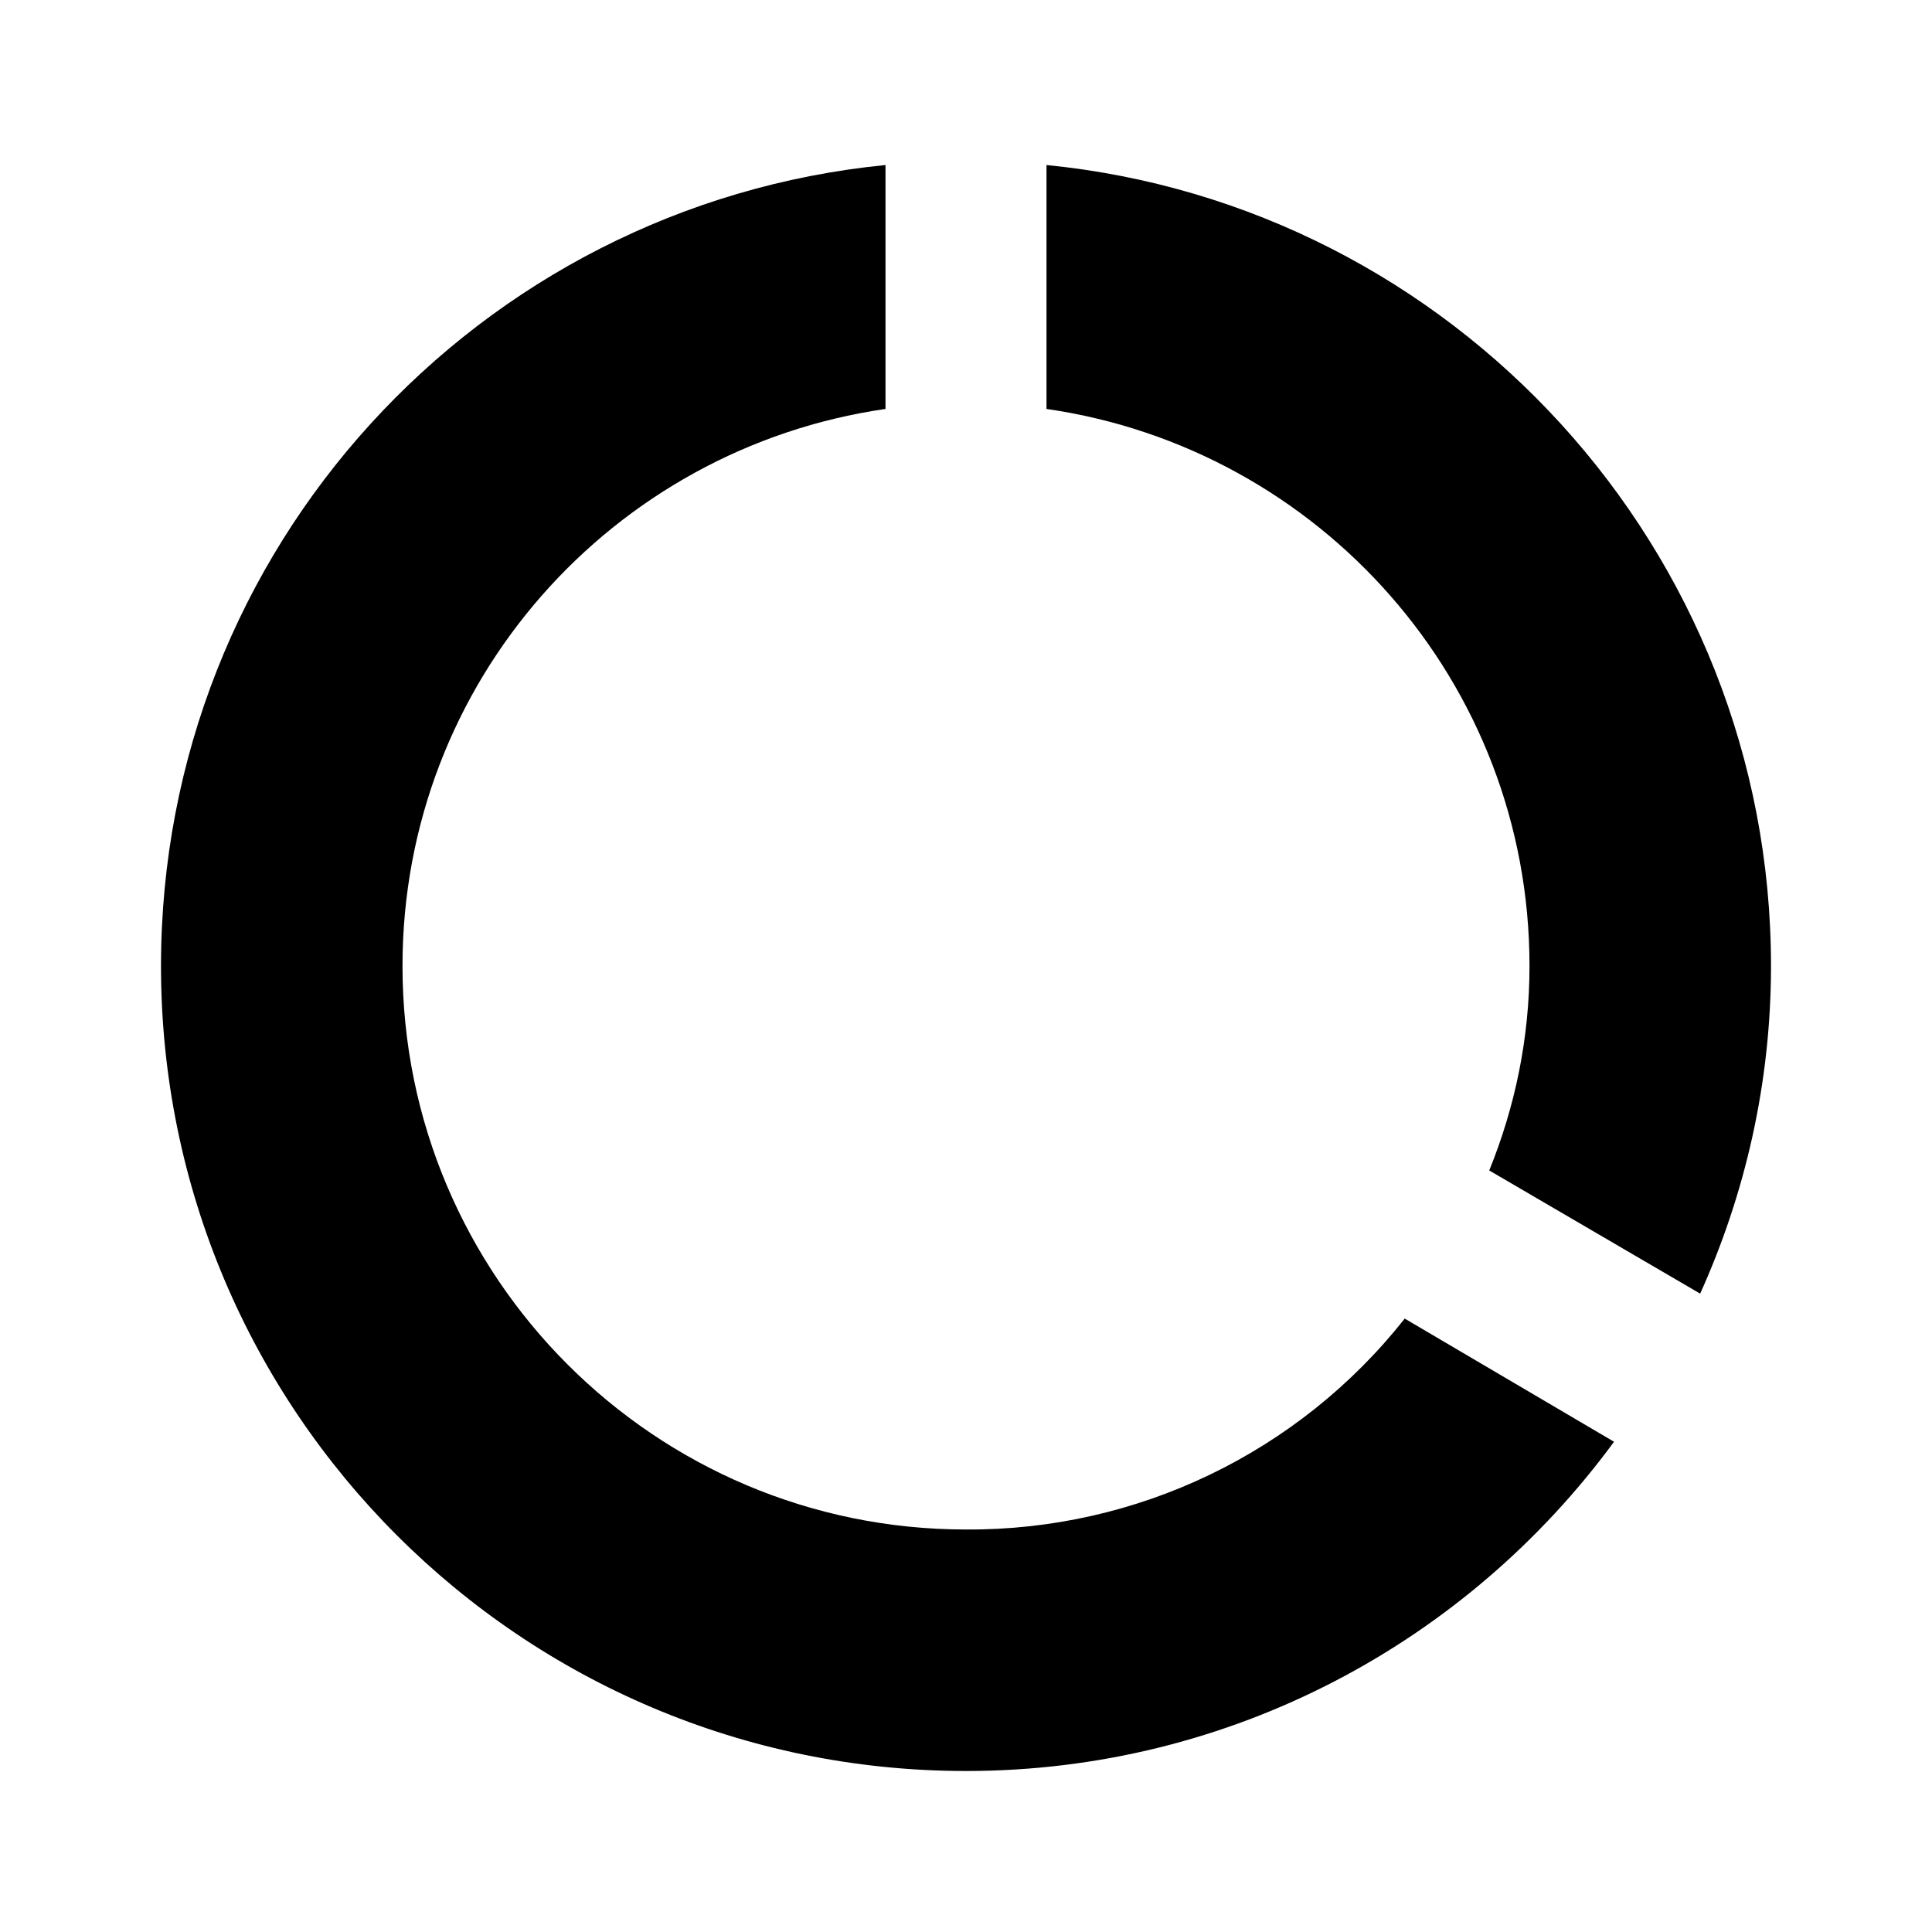
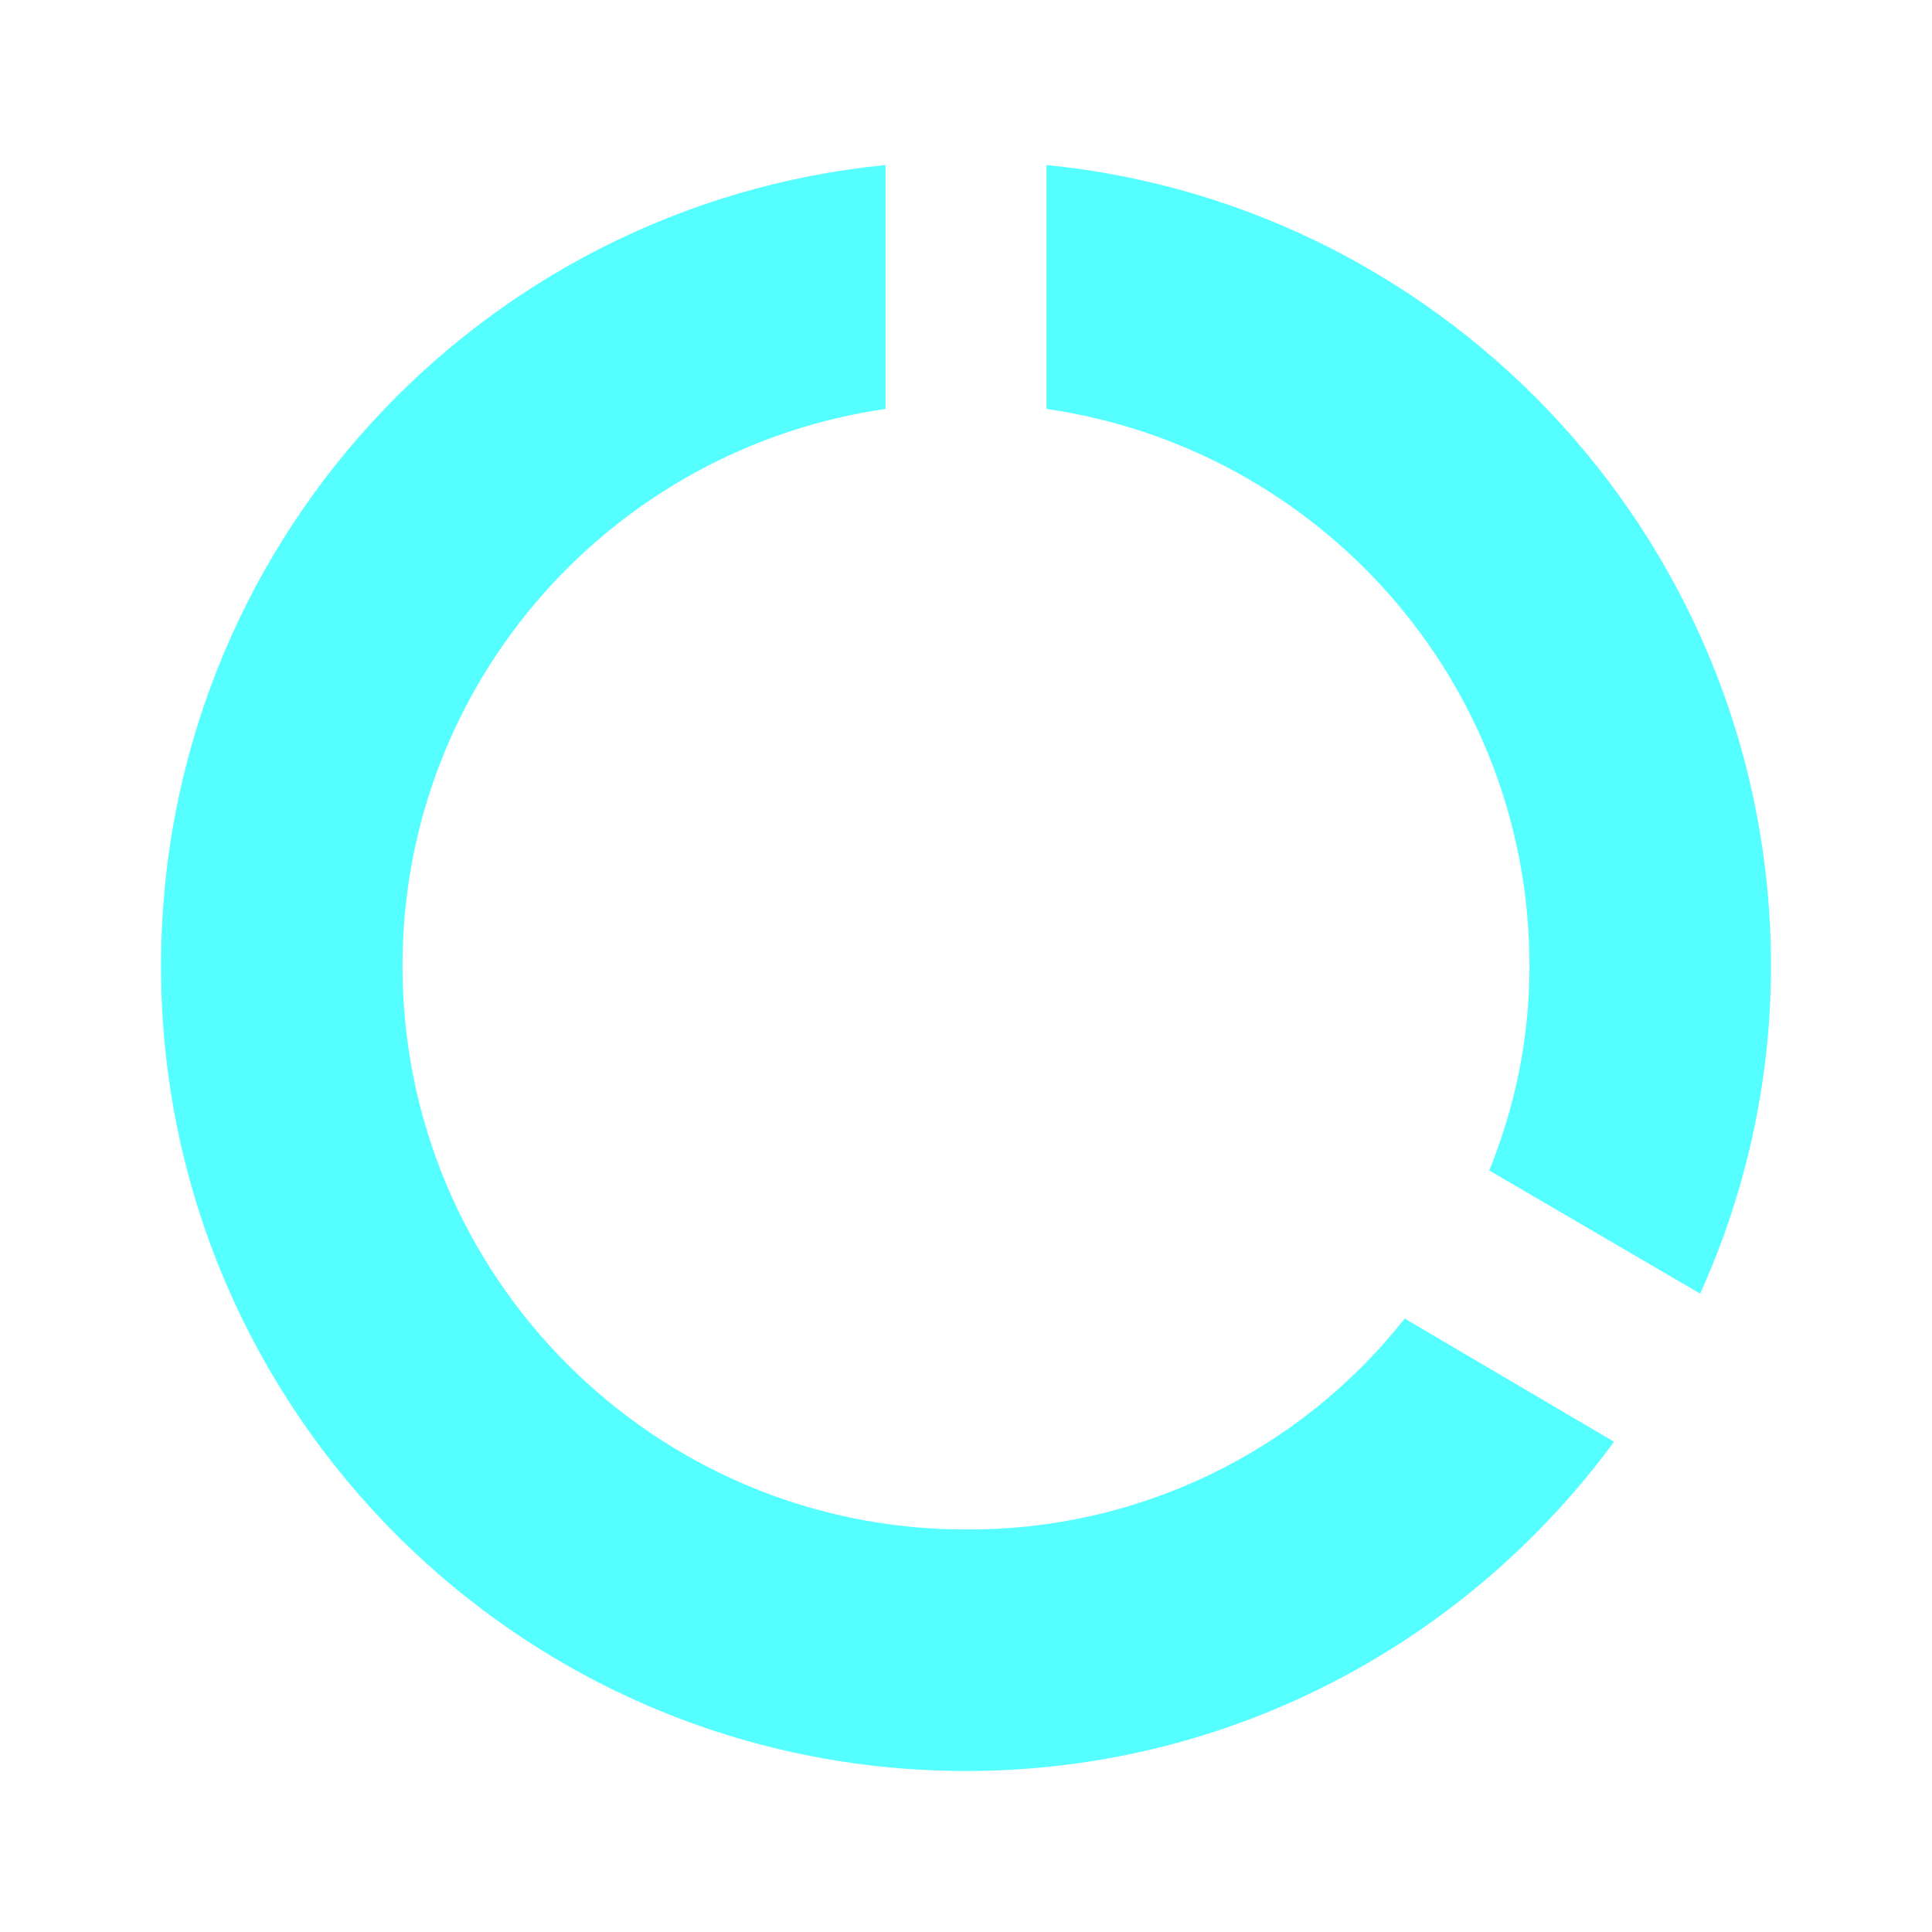
<svg xmlns="http://www.w3.org/2000/svg" width="32" height="32" viewBox="0 0 24 24">
-   <path fill="currentColor" d="M13 2.05v3.03c3.39.49 6 3.39 6 6.92c0 .9-.18 1.75-.5 2.54l2.62 1.53c.56-1.24.88-2.62.88-4.07c0-5.18-3.95-9.45-9-9.95M12 19a7 7 0 0 1-7-7c0-3.53 2.61-6.43 6-6.92V2.05c-5.06.5-9 4.76-9 9.95a10 10 0 0 0 10 10c3.3 0 6.23-1.61 8.05-4.09l-2.6-1.53A6.89 6.89 0 0 1 12 19Z" />
+   <path fill="#55FFFF" d="M13 2.05v3.03c3.39.49 6 3.39 6 6.92c0 .9-.18 1.75-.5 2.54l2.62 1.53c.56-1.24.88-2.62.88-4.07c0-5.18-3.95-9.45-9-9.95M12 19a7 7 0 0 1-7-7c0-3.53 2.61-6.43 6-6.92V2.05c-5.06.5-9 4.76-9 9.95a10 10 0 0 0 10 10c3.3 0 6.23-1.61 8.05-4.09l-2.6-1.53A6.89 6.89 0 0 1 12 19Z" />
</svg>
